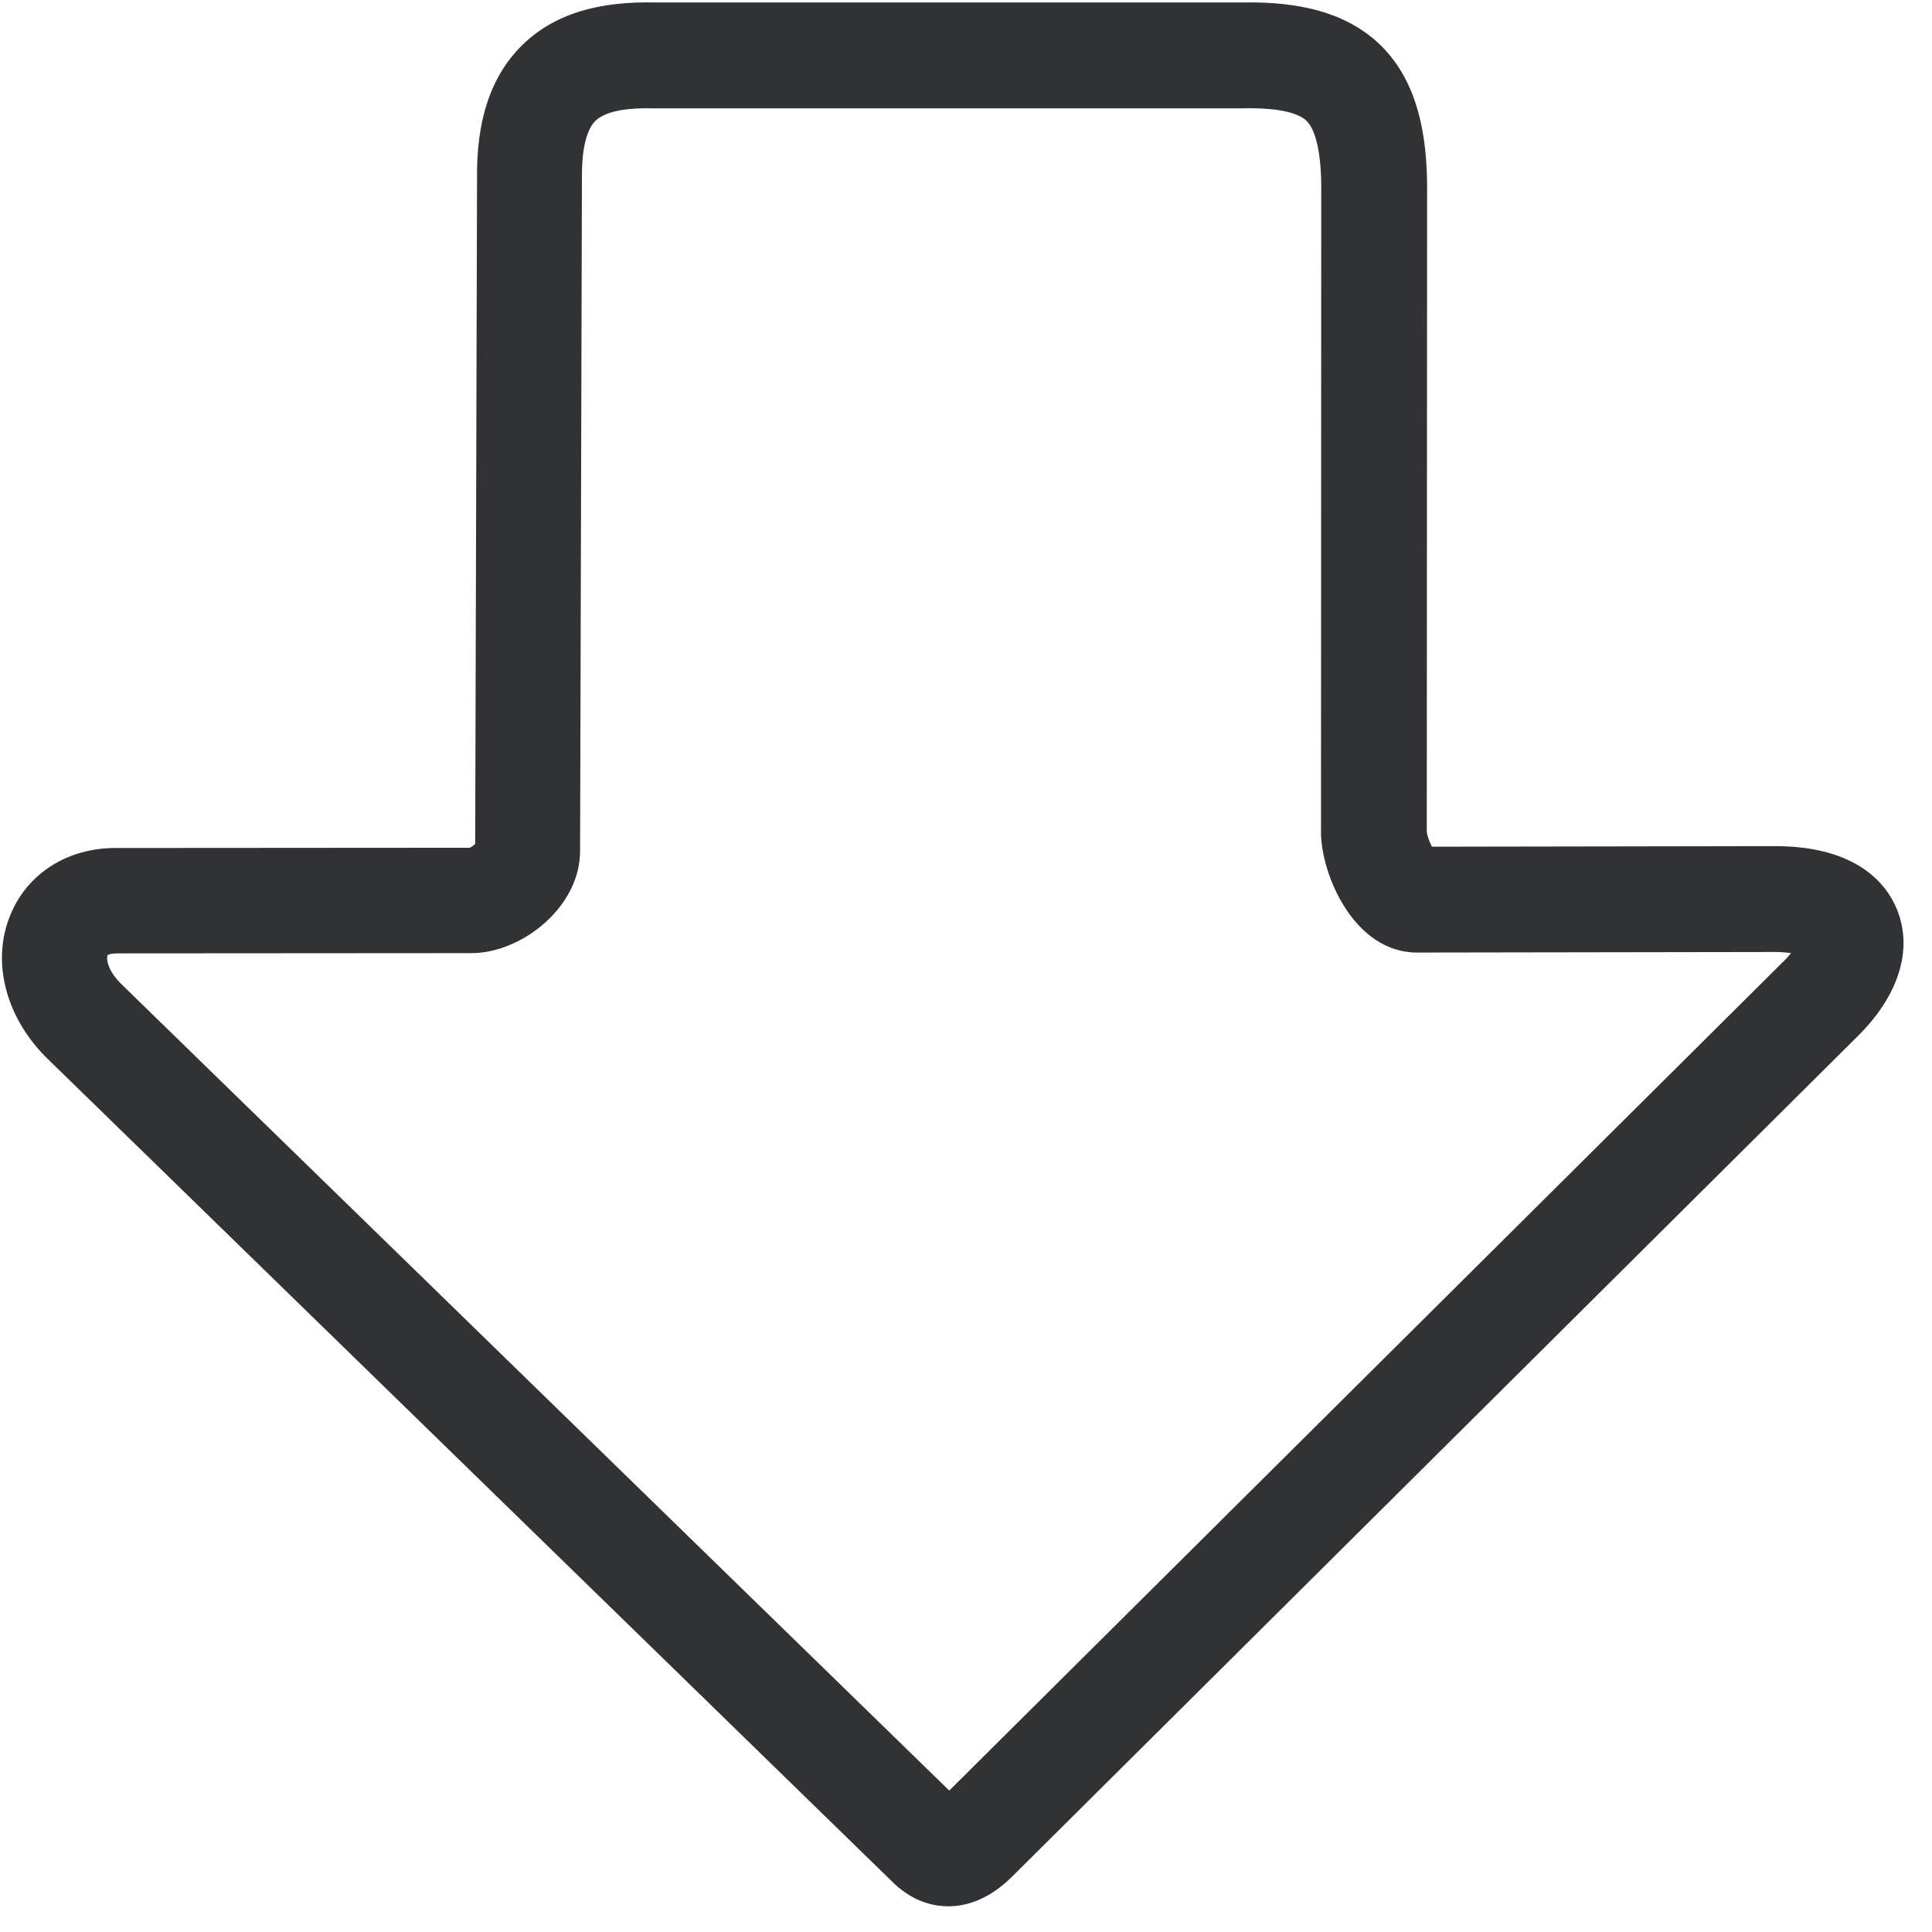
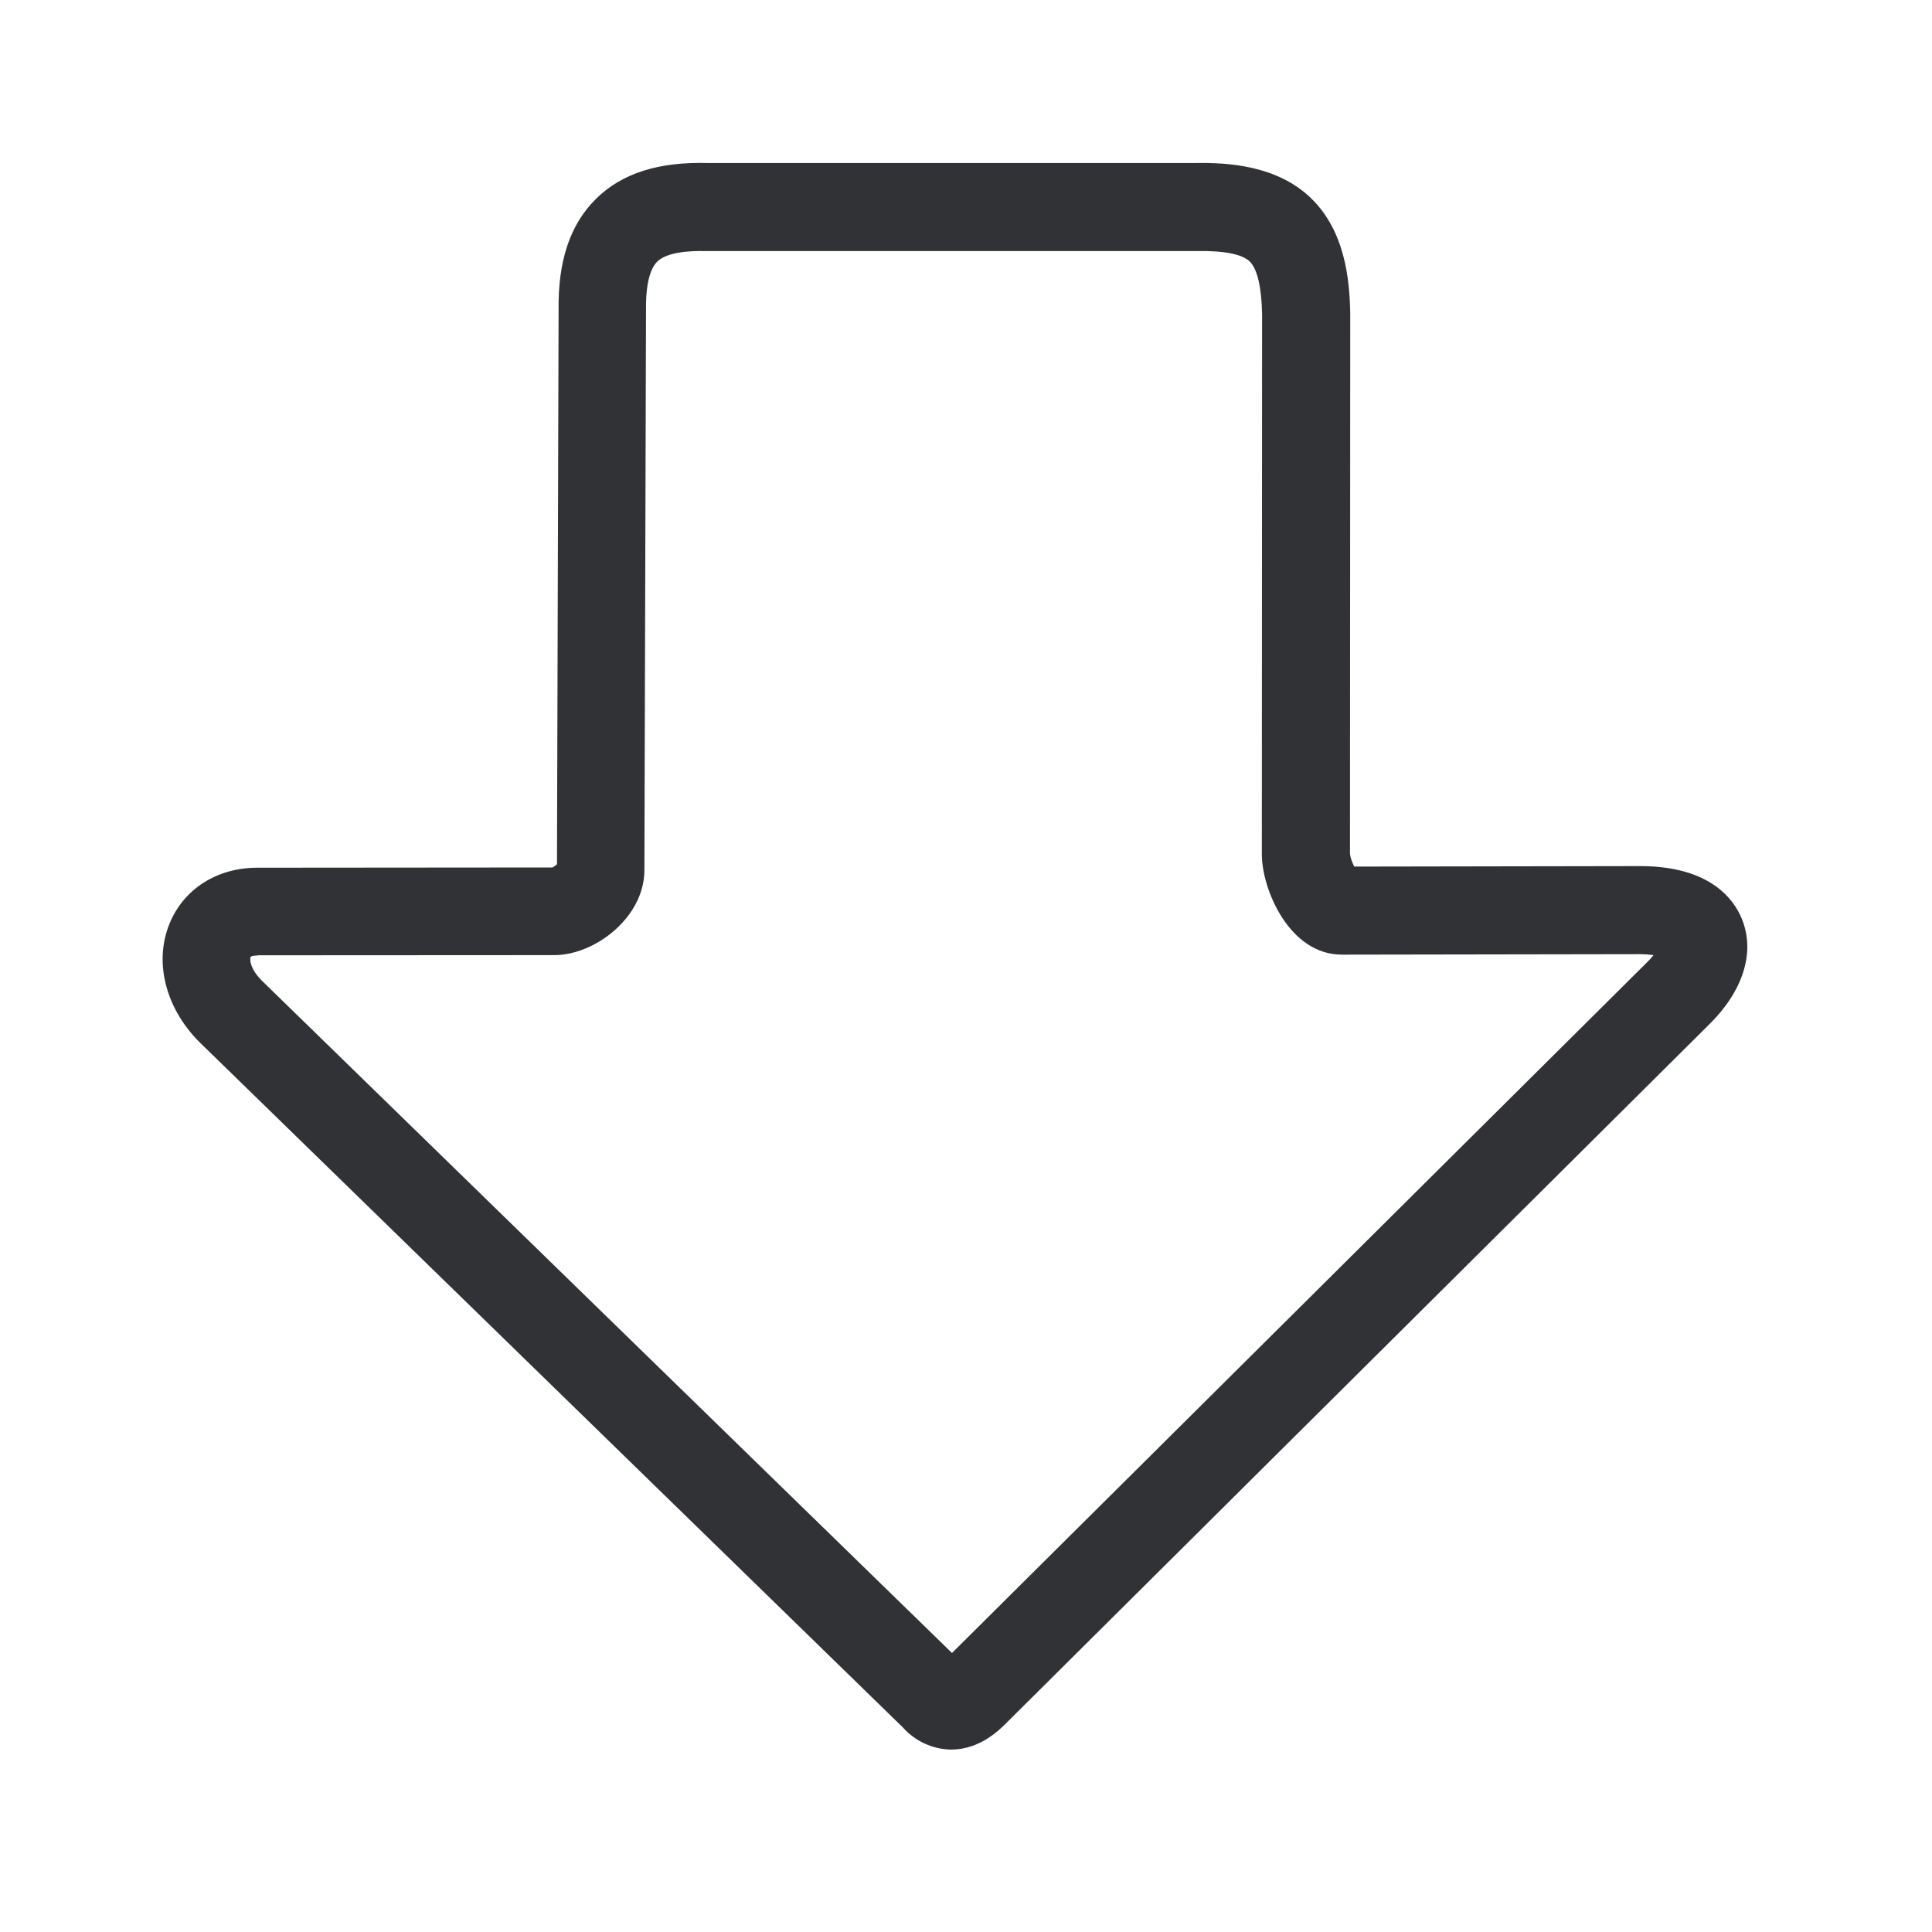
<svg xmlns="http://www.w3.org/2000/svg" width="24" height="24" viewBox="0 0 24 24">
-   <path d="M11.778 23.68h-.007c-.181 0-.453-.06-.712-.329L.615 13.176c-.538-.51-.73-1.22-.487-1.808.211-.518.709-.834 1.307-.834h.02l4.38-.003a.273.273 0 00.068-.047l.023-8.259c-.01-.74.175-1.284.561-1.664.387-.38.931-.55 1.671-.53h7.25c.505-.01 1.23.036 1.735.524.507.49.575 1.21.585 1.71v.01l-.004 8.054c.004.047.03.125.064.189l4.276-.007h.007c1.028.007 1.378.497 1.495.79.202.5.017 1.079-.504 1.586l-10.454 10.39c-.107.108-.4.404-.83.404zM1.432 11.846a.202.202 0 00-.094.017c-.017.024-.02.182.178.37l.007.007 10.269 10.003 10.342-10.279.007-.007a1.04 1.04 0 00.108-.117 1.418 1.418 0 00-.192-.014l-4.454.007c-.783 0-1.193-.971-1.193-1.496l.003-8.05c-.006-.404-.07-.676-.184-.787-.115-.11-.394-.165-.807-.154H8.12c-.249-.007-.575.013-.723.154-.144.145-.171.467-.168.716v.01l-.023 8.346c0 .703-.736 1.268-1.345 1.268l-4.413.003h-.01c0 .003-.004.003-.007.003z" fill="#313235" fill-rule="nonzero" />
+   <path d="M11.815 21.734h-.005a.82.82 0 01-.594-.275L2.513 12.98c-.449-.425-.608-1.016-.407-1.507.177-.431.591-.694 1.09-.694h.017l3.65-.003a.227.227 0 00.056-.04l.02-6.882c-.009-.616.145-1.07.467-1.386.322-.317.776-.46 1.392-.443h6.042c.42-.008 1.026.031 1.446.437.423.41.479 1.009.487 1.426v.008l-.003 6.712c.003.039.025.103.053.157l3.564-.006h.005c.857.006 1.149.415 1.247.658.168.418.014.9-.42 1.322l-8.712 8.659c-.09.09-.333.336-.692.336zM3.193 11.87c-.05 0-.073.011-.078.014-.014.02-.017.151.148.308l.006.006 8.557 8.336 8.62-8.566.005-.005a.866.866 0 00.09-.098 1.182 1.182 0 00-.16-.012l-3.712.006c-.652 0-.994-.81-.994-1.247l.003-6.708c-.006-.336-.059-.563-.154-.656-.095-.092-.328-.137-.672-.129H8.767c-.207-.005-.478.012-.602.13-.12.12-.143.389-.14.596v.008l-.02 6.956c0 .585-.613 1.056-1.12 1.056l-3.678.002H3.2c0 .003-.003.003-.006.003z" fill="#313235" fill-rule="nonzero" />
</svg>
